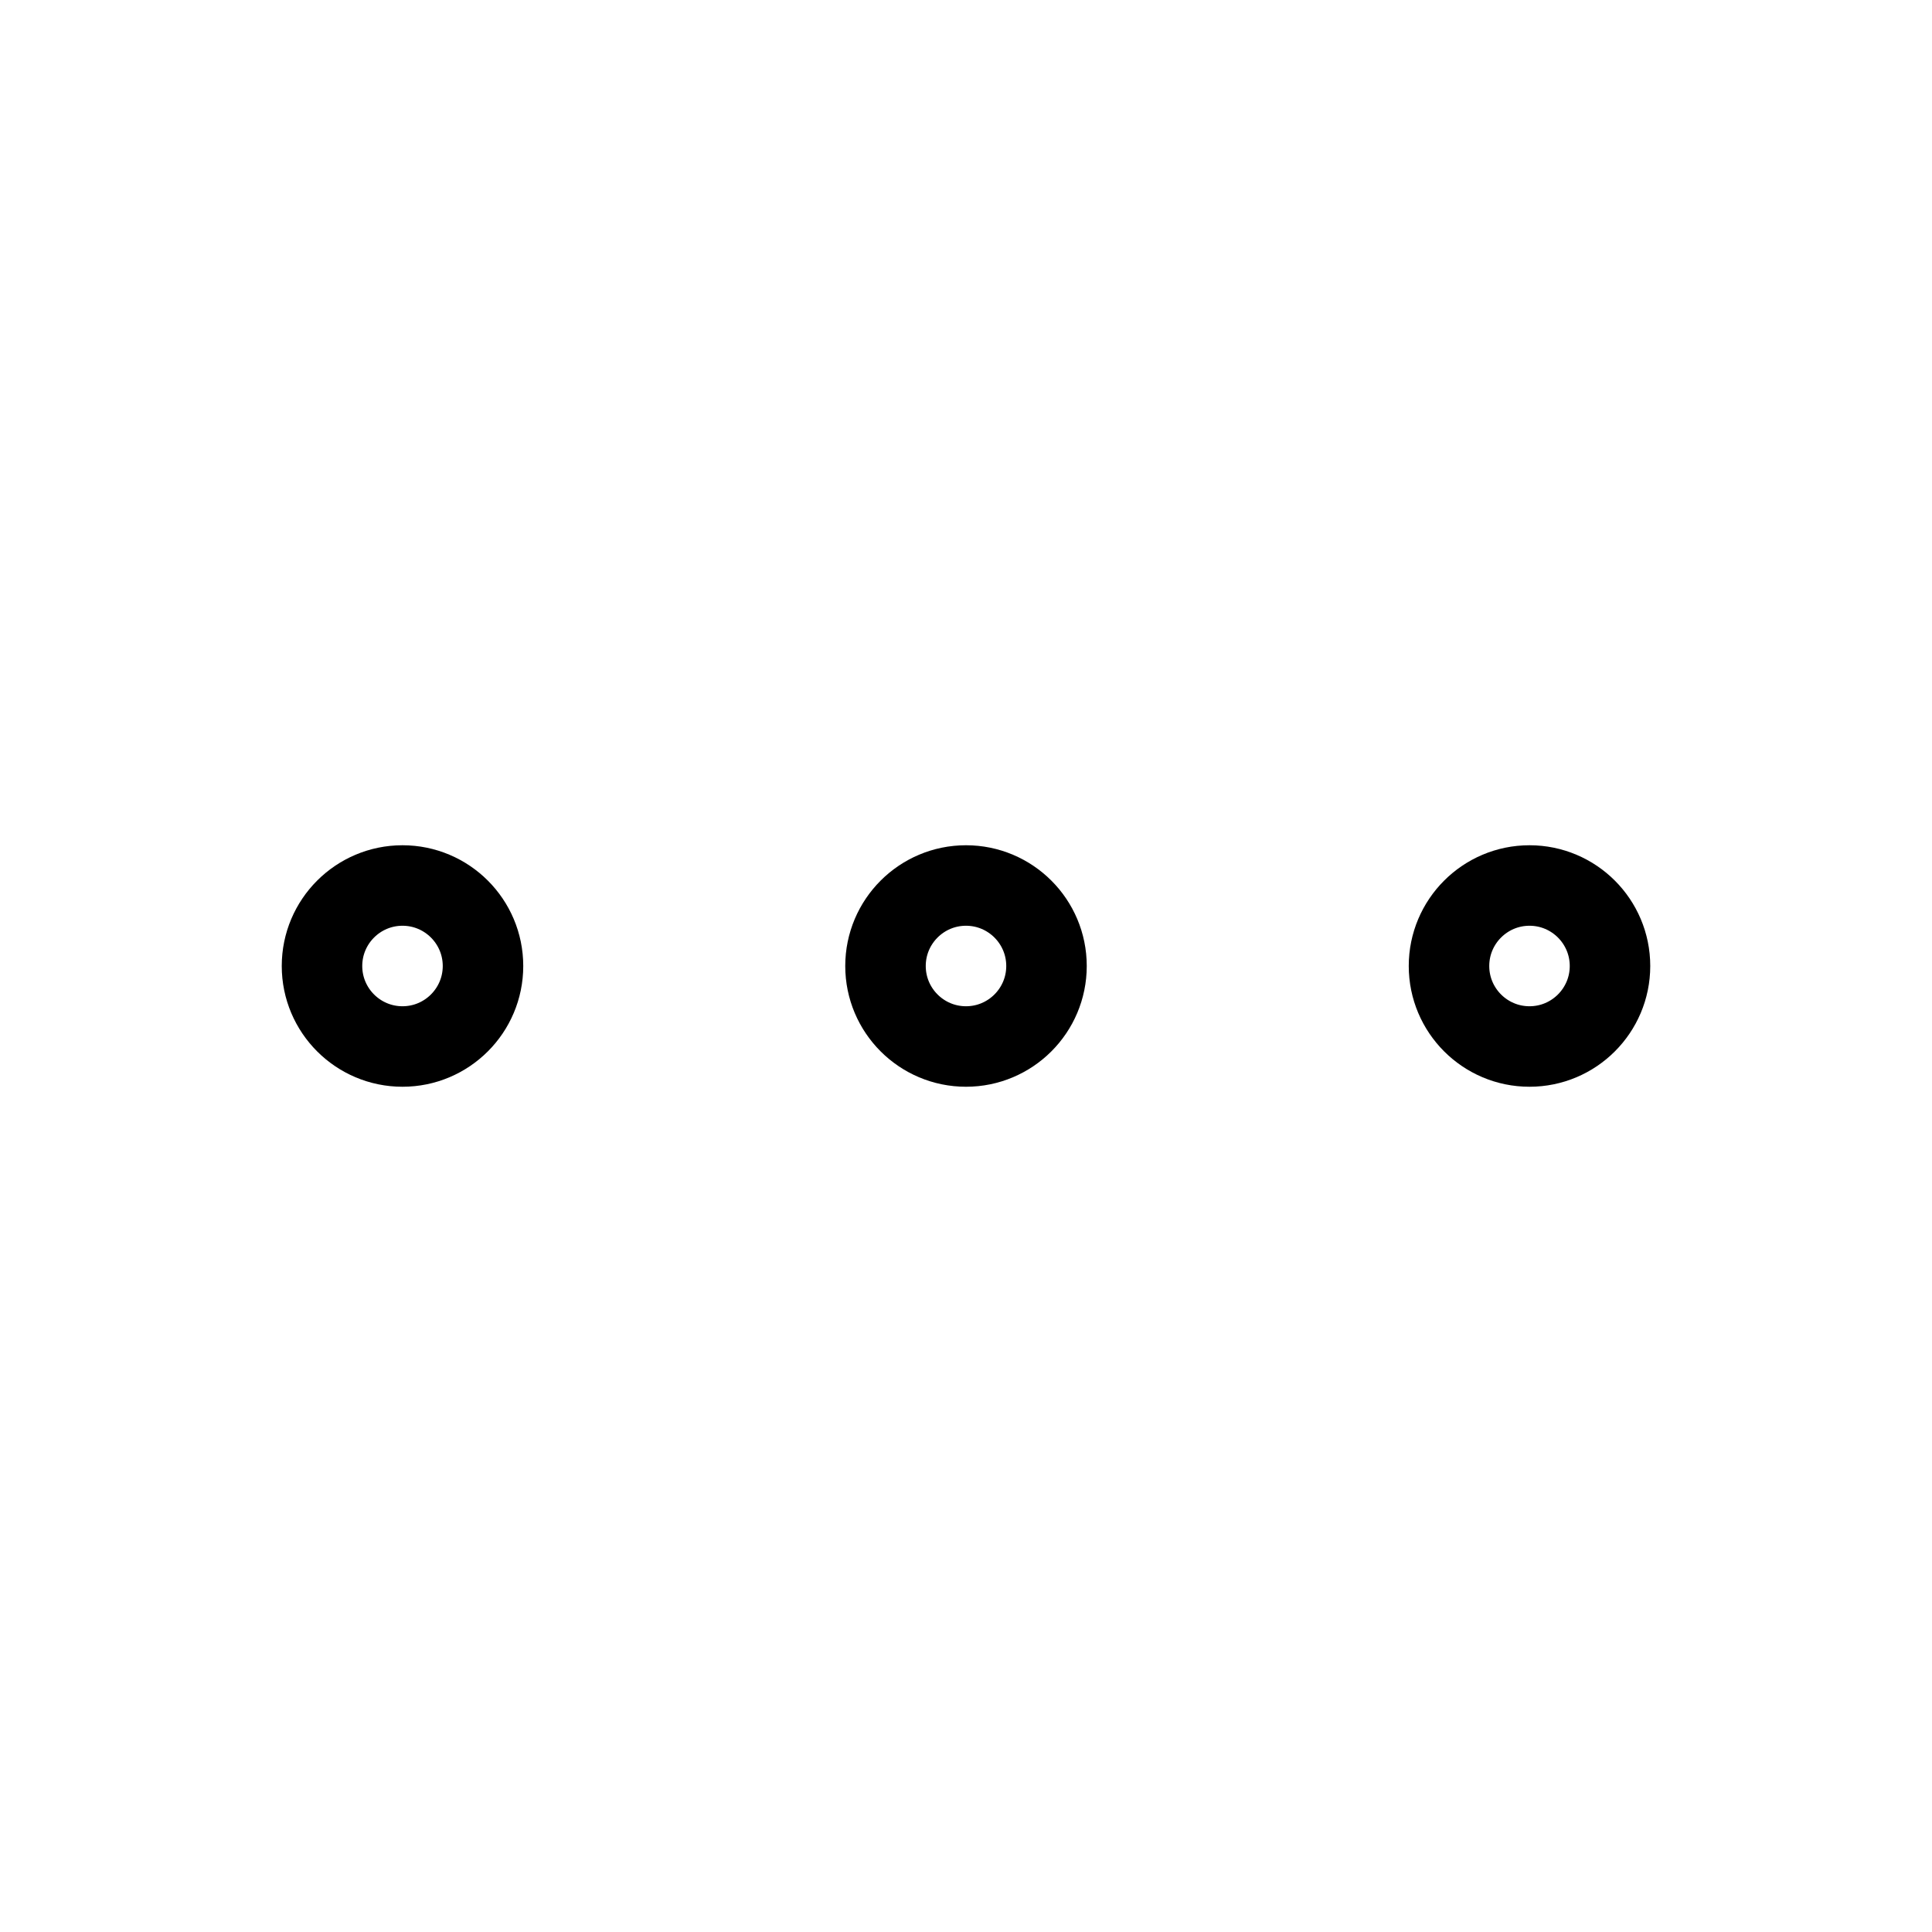
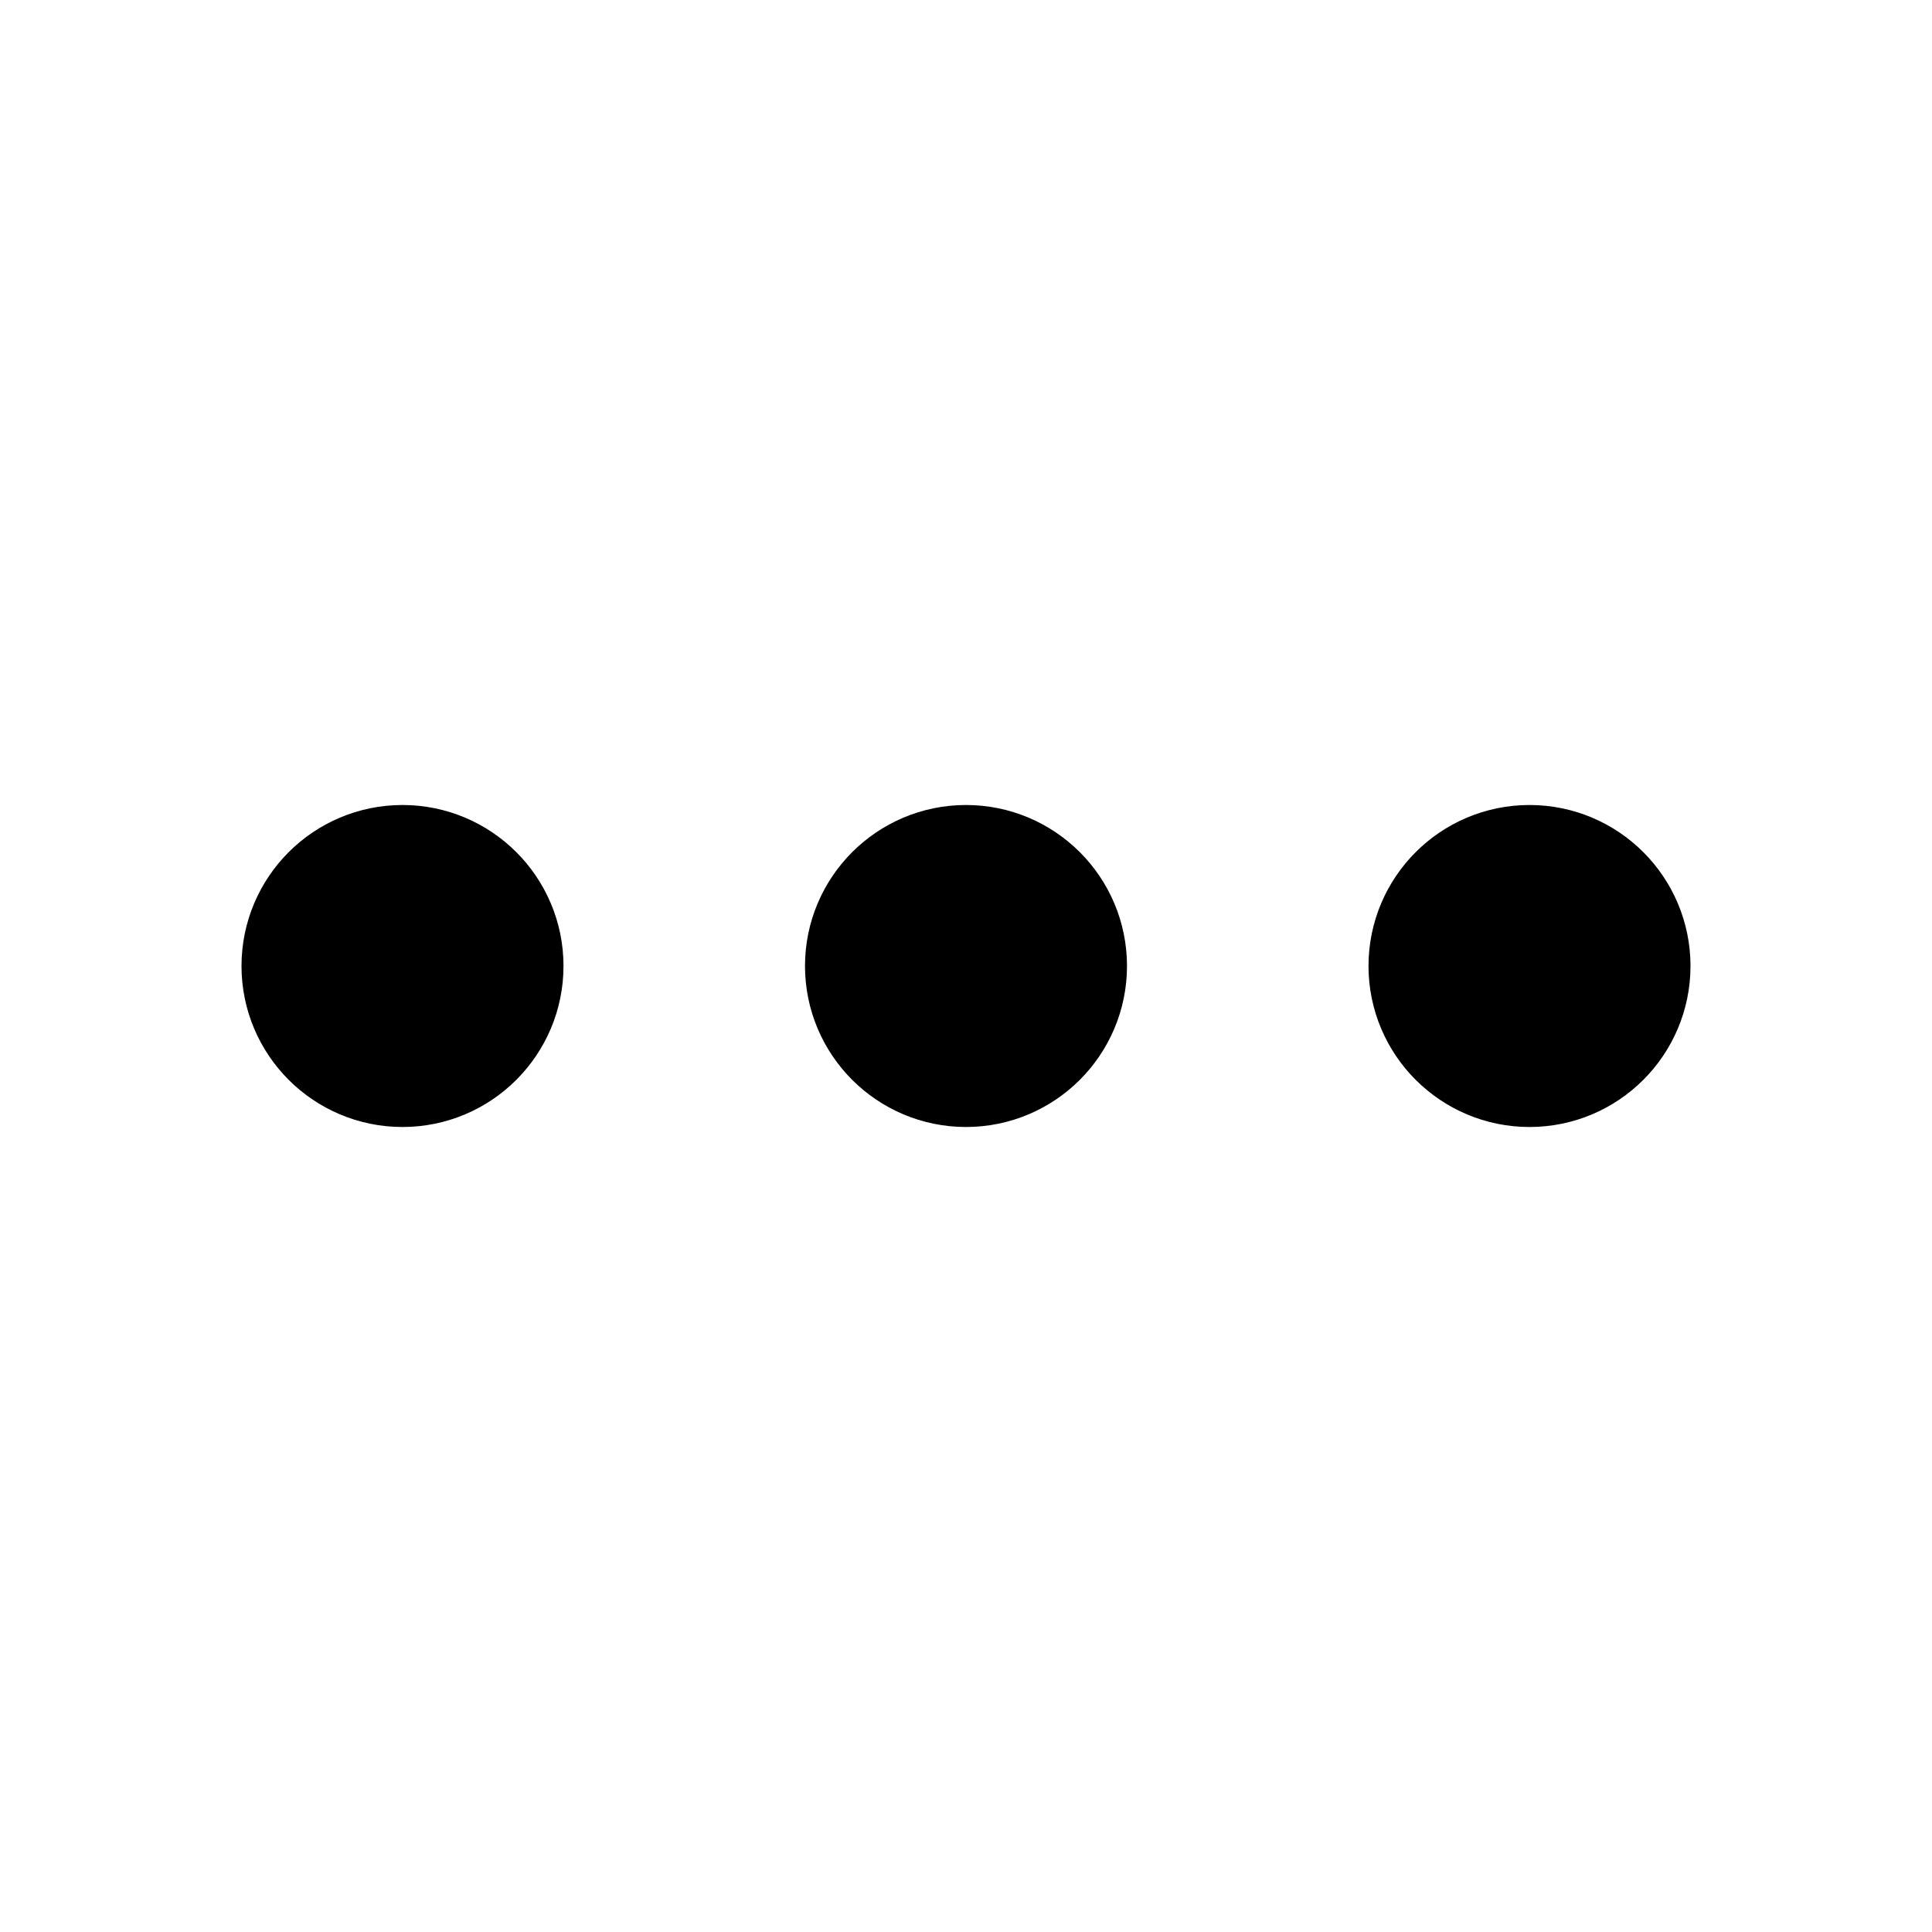
<svg xmlns="http://www.w3.org/2000/svg" width="24" height="24" viewBox="0 0 24 24" fill="none">
-   <path d="M12 13C12.552 13 13 12.552 13 12C13 11.448 12.552 11 12 11C11.448 11 11 11.448 11 12C11 12.552 11.448 13 12 13Z" stroke="black" strokeWidth="2" strokeLinecap="round" strokeLinejoin="round" />
-   <path d="M19 13C19.552 13 20 12.552 20 12C20 11.448 19.552 11 19 11C18.448 11 18 11.448 18 12C18 12.552 18.448 13 19 13Z" stroke="black" strokeWidth="2" strokeLinecap="round" strokeLinejoin="round" />
-   <path d="M5 13C5.552 13 6 12.552 6 12C6 11.448 5.552 11 5 11C4.448 11 4 11.448 4 12C4 12.552 4.448 13 5 13Z" stroke="black" strokeWidth="2" strokeLinecap="round" strokeLinejoin="round" />
+   <path d="M12 13C12.552 13 13 12.552 13 12C13 11.448 12.552 11 12 11C11.448 11 11 11.448 11 12C11 12.552 11.448 13 12 13Z" stroke="black" stroke-width="2" stroke-linecap="round" stroke-linejoin="round" />
+   <path d="M19 13C19.552 13 20 12.552 20 12C20 11.448 19.552 11 19 11C18.448 11 18 11.448 18 12C18 12.552 18.448 13 19 13Z" stroke="black" stroke-width="2" stroke-linecap="round" stroke-linejoin="round" />
+   <path d="M5 13C5.552 13 6 12.552 6 12C6 11.448 5.552 11 5 11C4.448 11 4 11.448 4 12C4 12.552 4.448 13 5 13Z" stroke="black" stroke-width="2" stroke-linecap="round" stroke-linejoin="round" />
</svg>
